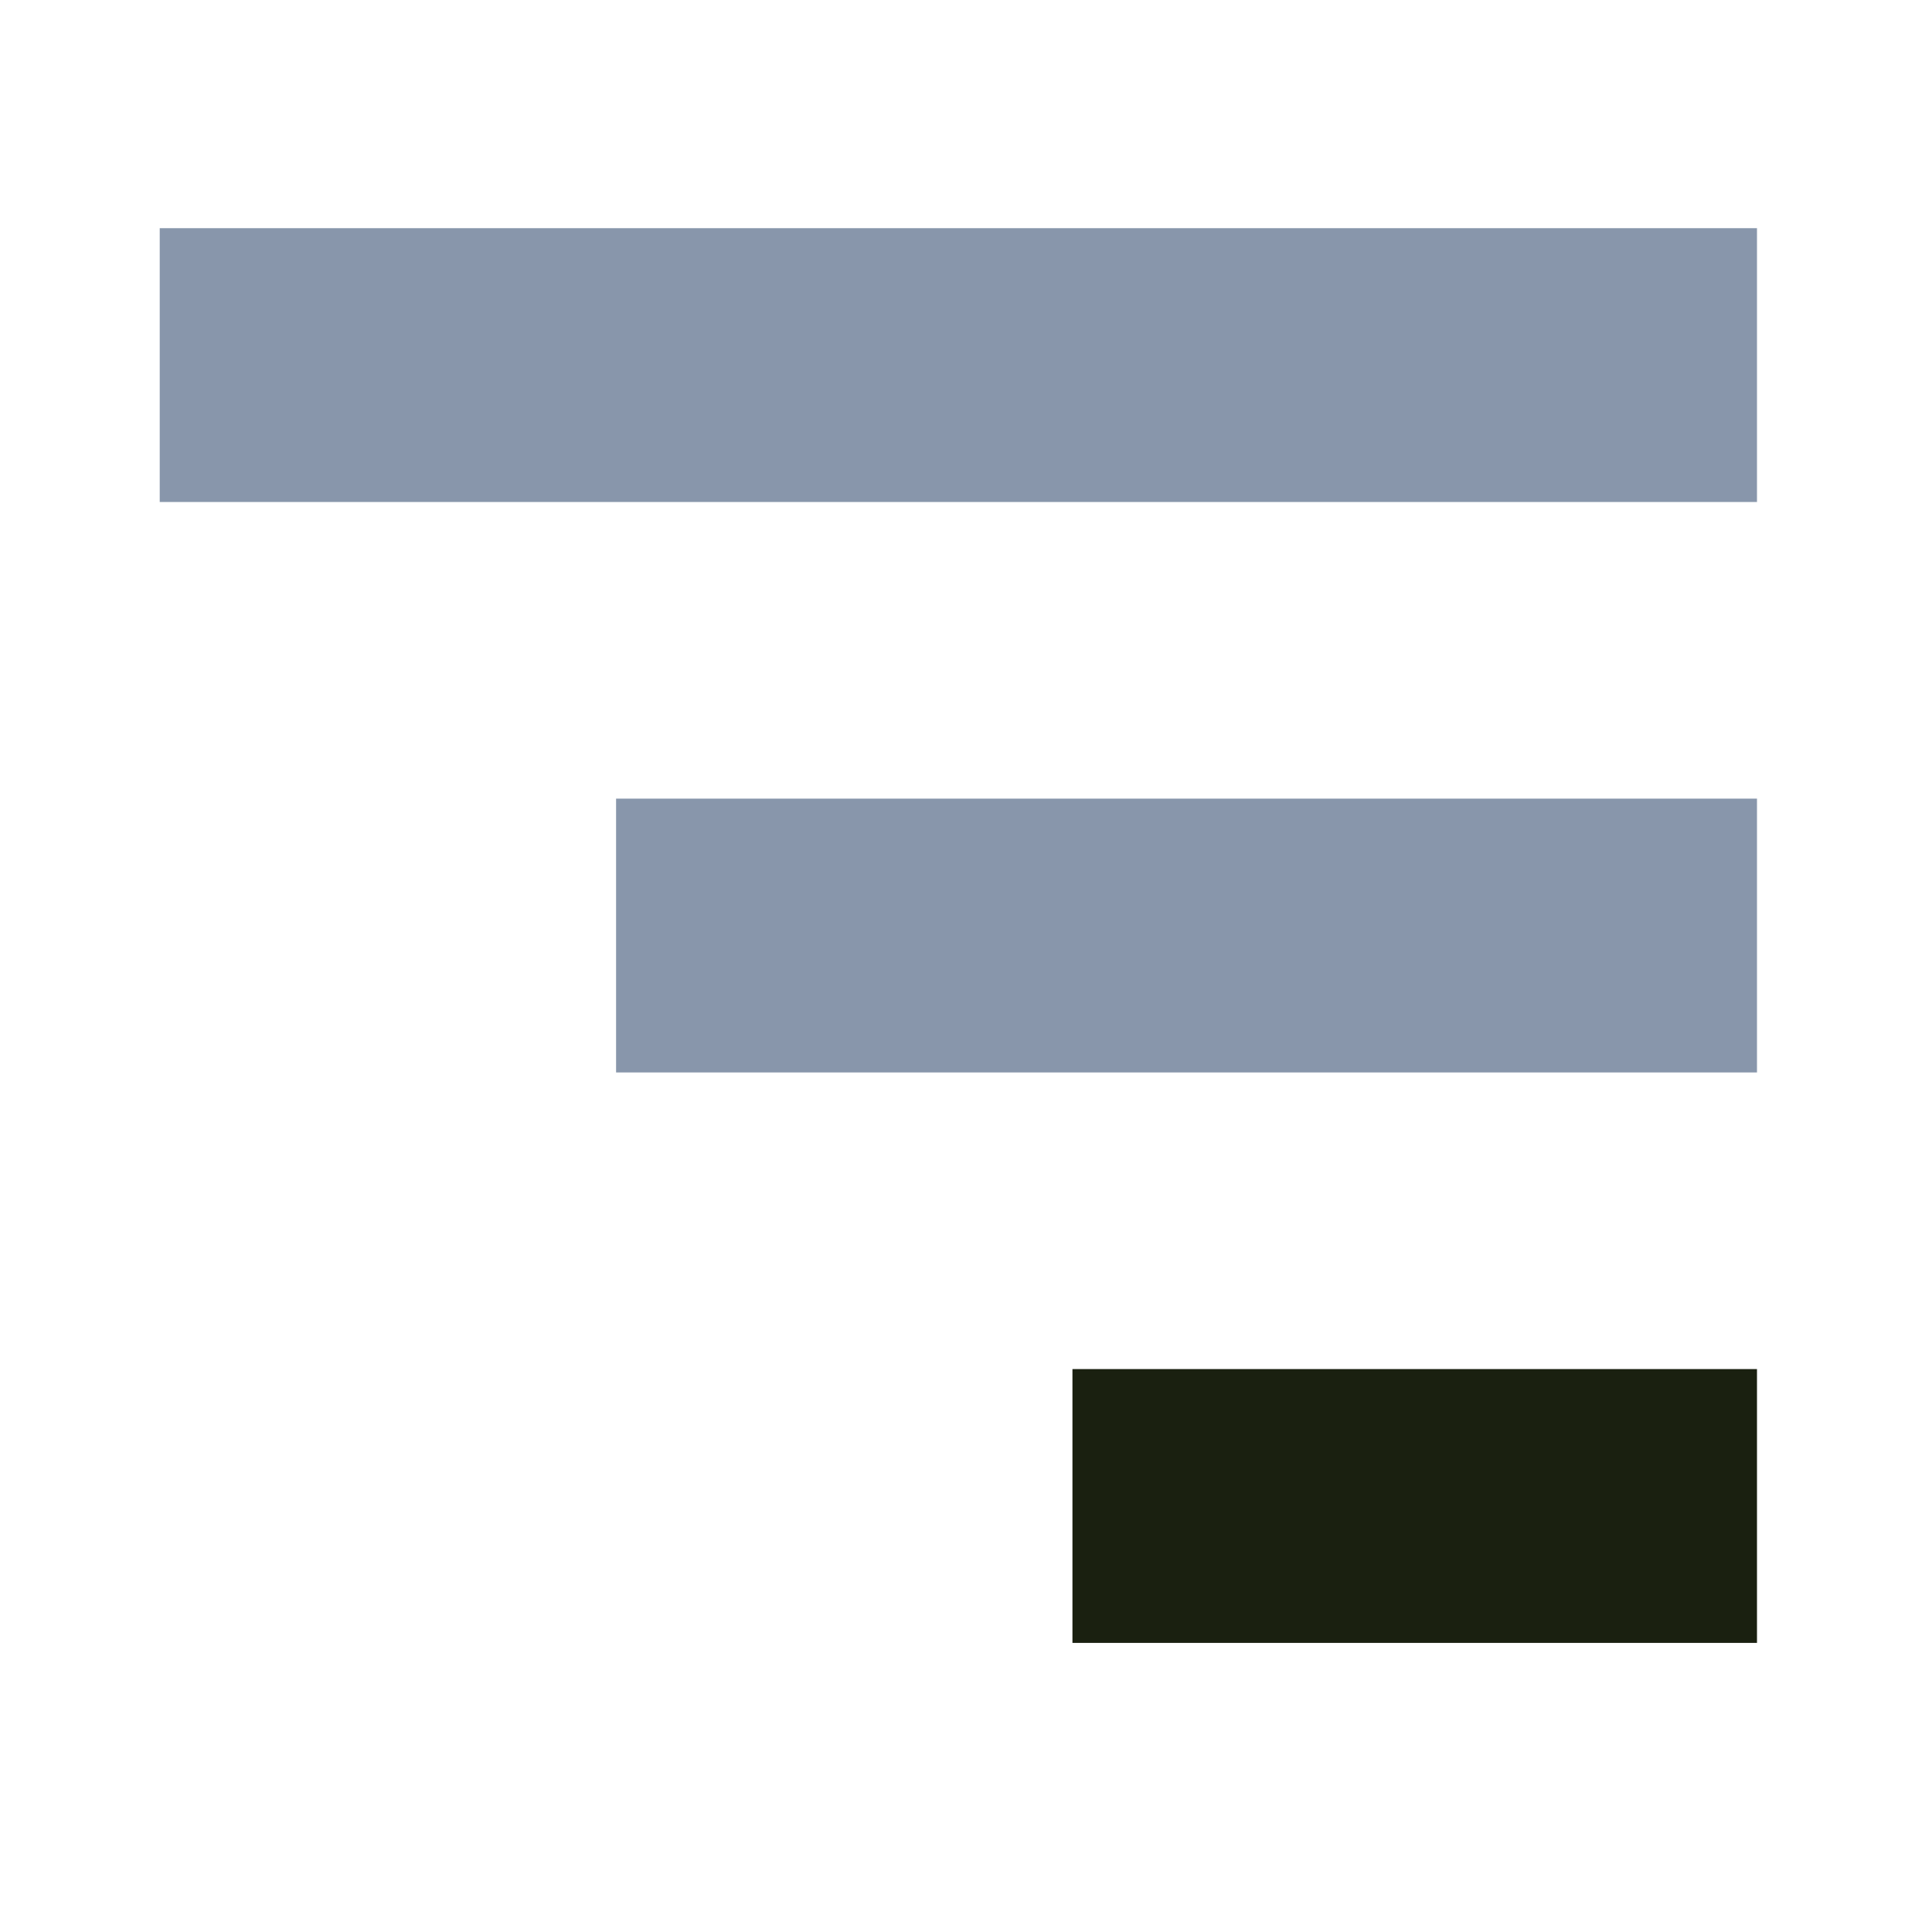
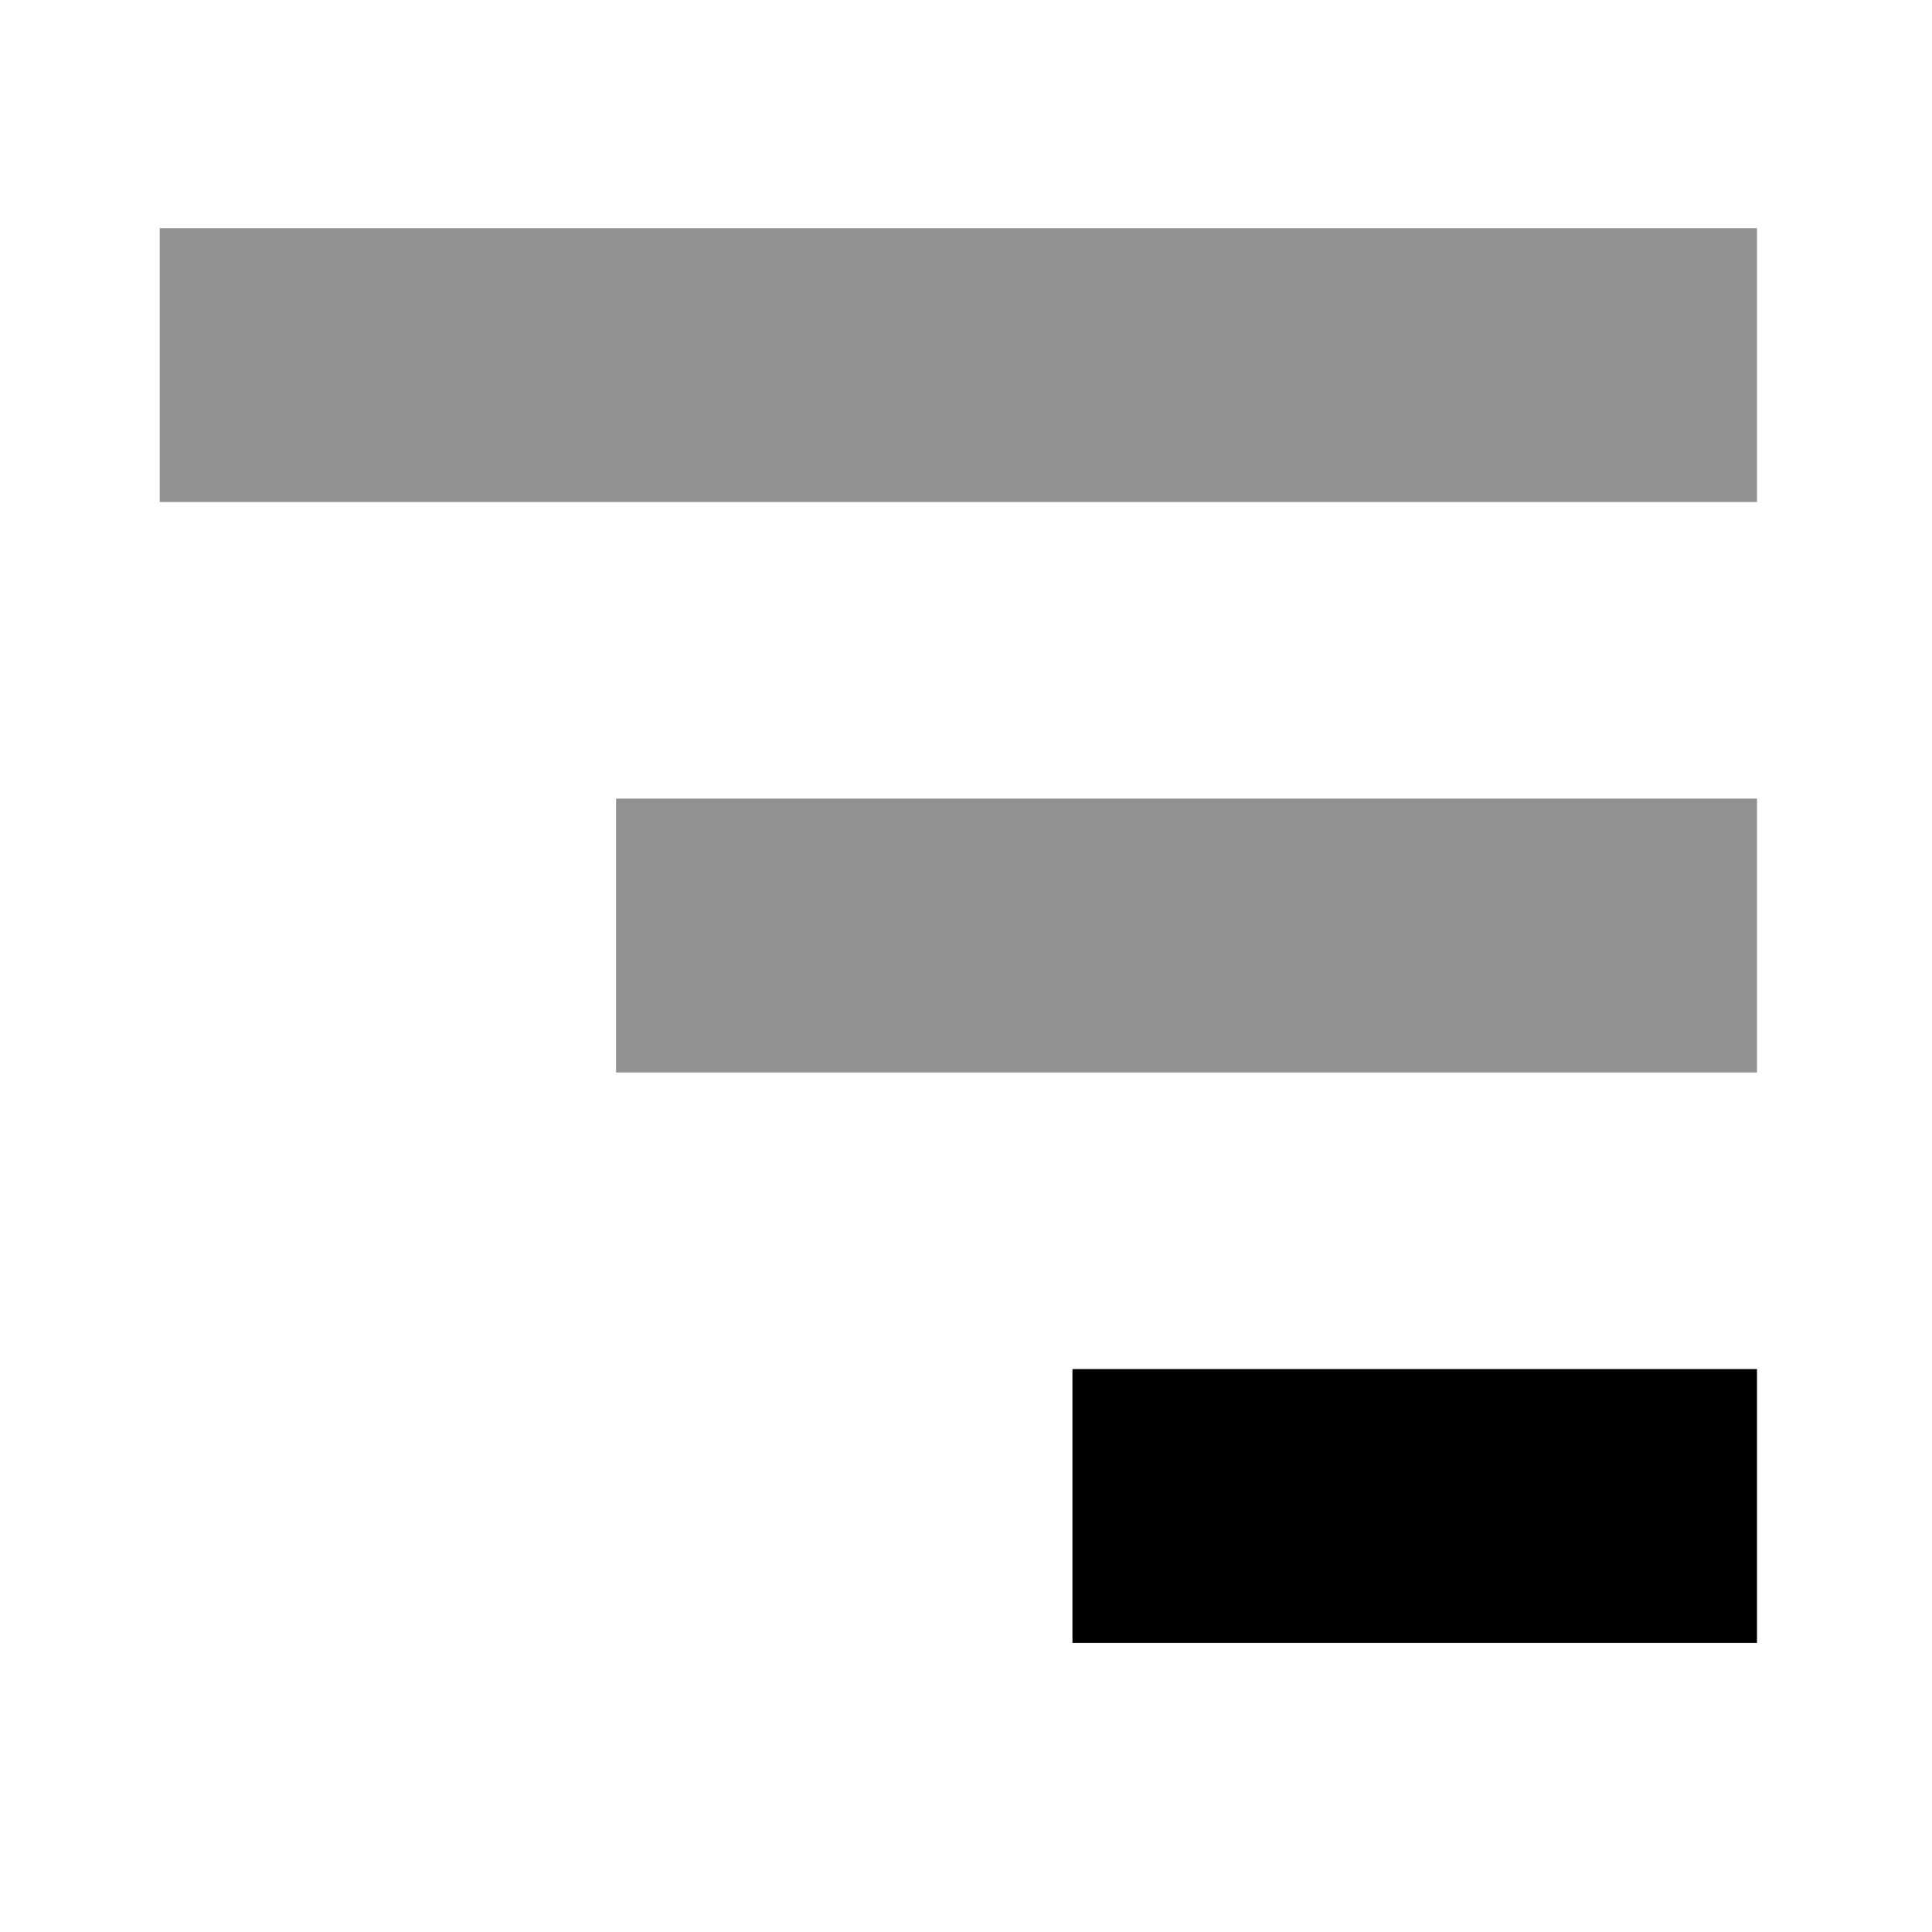
<svg xmlns="http://www.w3.org/2000/svg" width="32" height="32" viewBox="0 0 8.467 8.467" version="1.1" id="svg8">
  <defs id="defs2" />
  <g id="layer1">
-     <rect style="fill:#8896ab;fill-opacity:1;stroke:#1a2010;stroke-width:0.0;stroke-linecap:butt;stroke-miterlimit:4;stroke-dasharray:none;stroke-opacity:1;paint-order:fill markers stroke" id="rect4331" width="7" height="1.2" x=".7" y="1" />
-     <rect style="fill:#8896ab;fill-opacity:1;stroke:#1a2010;stroke-width:0.0;stroke-linecap:butt;stroke-miterlimit:4;stroke-dasharray:none;stroke-opacity:1;paint-order:fill markers stroke" id="rect4331" width="5" height="1.2" x="2.7" y="3.5" />
-     <rect style="fill:#1a2010;fill-opacity:1;stroke:#1a2010;stroke-width:0.0;stroke-linecap:butt;stroke-miterlimit:4;stroke-dasharray:none;stroke-opacity:1;paint-order:fill markers stroke" id="rect4331" width="3" height="1.2" x="4.7" y="6" />
+     <rect style="fill:#919191;fill-opacity:1;stroke:#000000;stroke-width:0.0;stroke-linecap:butt;stroke-miterlimit:4;stroke-dasharray:none;stroke-opacity:1;paint-order:fill markers stroke" id="rect4331" width="7" height="1.2" x=".7" y="1" />
+     <rect style="fill:#919191;fill-opacity:1;stroke:#000000;stroke-width:0.0;stroke-linecap:butt;stroke-miterlimit:4;stroke-dasharray:none;stroke-opacity:1;paint-order:fill markers stroke" id="rect4331" width="5" height="1.2" x="2.7" y="3.5" />
+     <rect style="fill:#000000;fill-opacity:1;stroke:#000000;stroke-width:0.0;stroke-linecap:butt;stroke-miterlimit:4;stroke-dasharray:none;stroke-opacity:1;paint-order:fill markers stroke" id="rect4331" width="3" height="1.2" x="4.7" y="6" />
  </g>
</svg>
